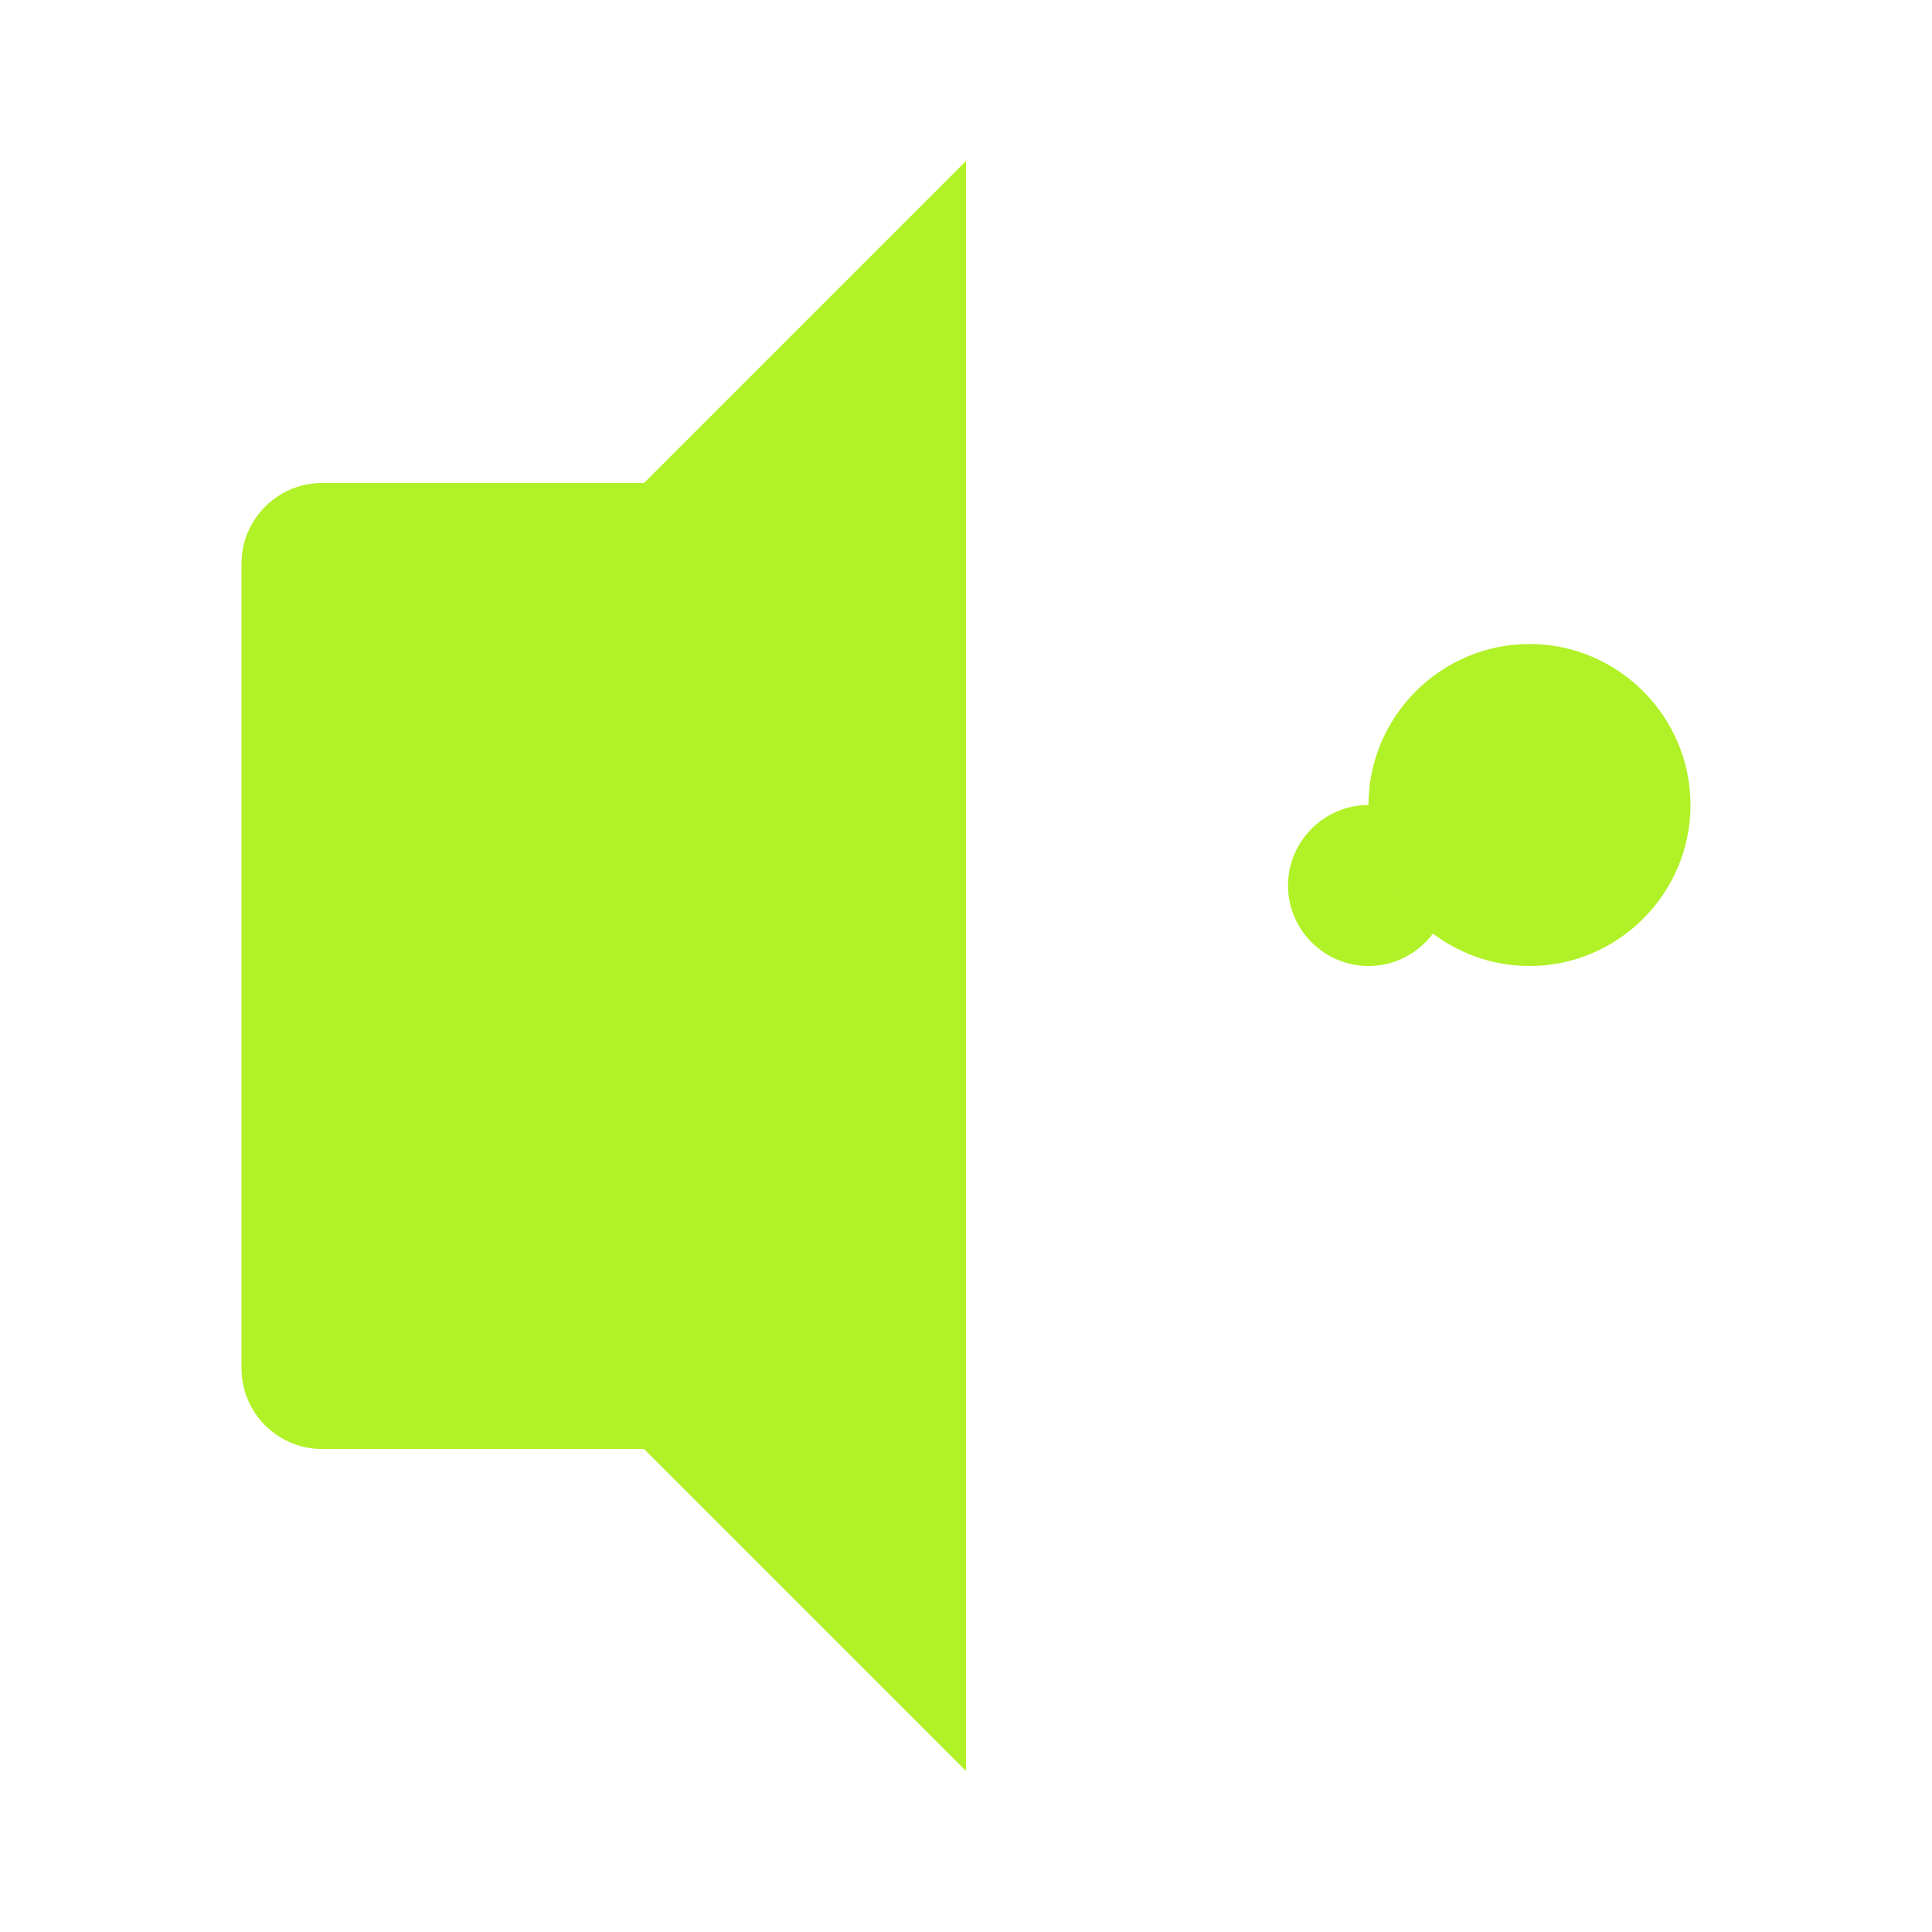
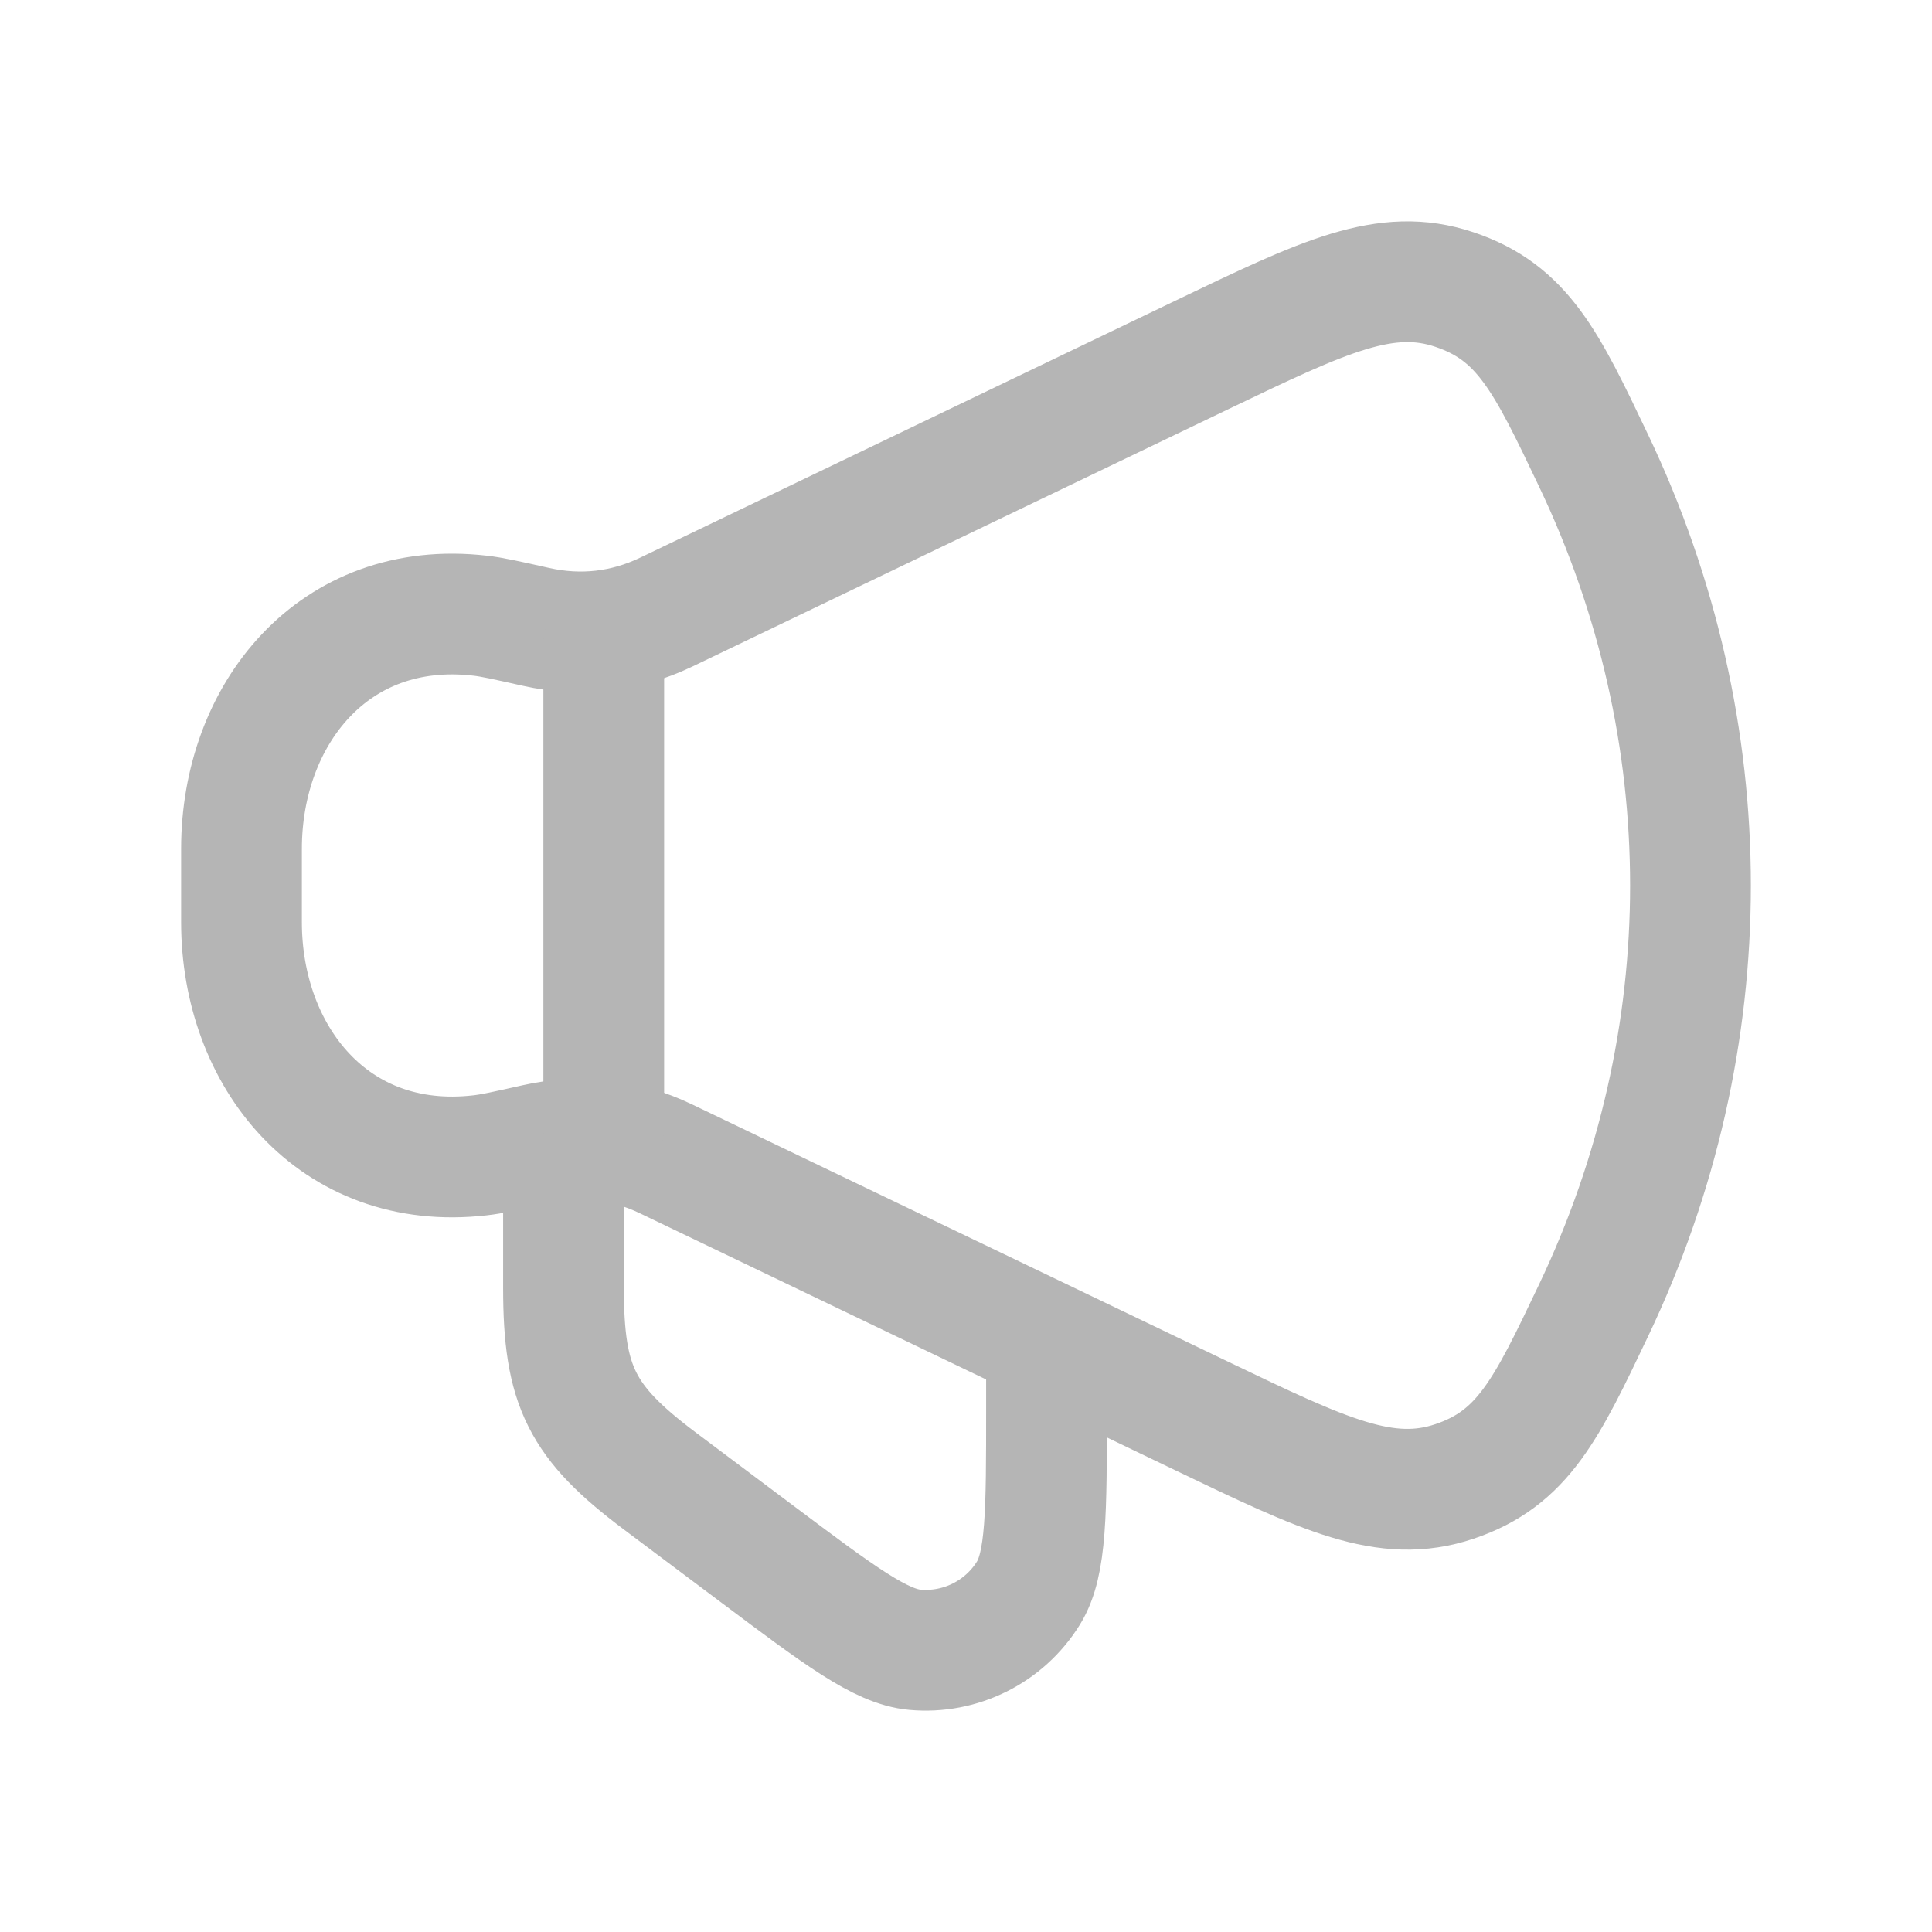
<svg xmlns="http://www.w3.org/2000/svg" width="24" height="24" viewBox="0 0 24 24" fill="none">
-   <path d="M12 2L8 6H4C3.45 6 3 6.45 3 7V17C3 17.55 3.45 18 4 18H8L12 22V2Z" fill="#B1F128" />
-   <path d="M17 10C17.55 10 18 10.45 18 11C18 11.55 17.55 12 17 12C16.45 12 16 11.55 16 11C16 10.45 16.45 10 17 10Z" fill="#B1F128" />
-   <path d="M19 8C20.1 8 21 8.9 21 10C21 11.1 20.1 12 19 12C17.9 12 17 11.1 17 10C17 8.9 17.9 8 19 8Z" fill="#B1F128" />
+   <path d="M14.926 4.411L8.274 7.605C7.762 7.85 7.214 7.912 6.657 7.787C6.292 7.705 6.109 7.664 5.962 7.648C4.137 7.439 3 8.883 3 10.544V11.456C3 13.117 4.137 14.561 5.962 14.352C6.109 14.336 6.292 14.295 6.657 14.213C7.214 14.088 7.762 14.15 8.274 14.396L14.926 17.589C16.453 18.322 17.217 18.689 18.068 18.403C18.92 18.117 19.212 17.504 19.796 16.278C21.401 12.911 21.401 9.089 19.796 5.722C19.212 4.496 18.92 3.883 18.068 3.597C17.217 3.311 16.453 3.678 14.926 4.411Z" stroke="#B5B5B5" stroke-width="1.5" stroke-linecap="round" stroke-linejoin="round" />
+   <path d="M13 17V17.5C13 18.784 13 19.426 12.776 19.789C12.477 20.272 11.931 20.545 11.365 20.494C10.941 20.456 10.427 20.07 9.4 19.3L8.2 18.4C7.223 17.667 7 17.222 7 16V14.5" stroke="#B5B5B5" stroke-width="1.5" stroke-linecap="round" stroke-linejoin="round" />
+   <path d="M7.5 14V8" stroke="#B5B5B5" stroke-width="1.5" stroke-linecap="round" stroke-linejoin="round" />
</svg>
